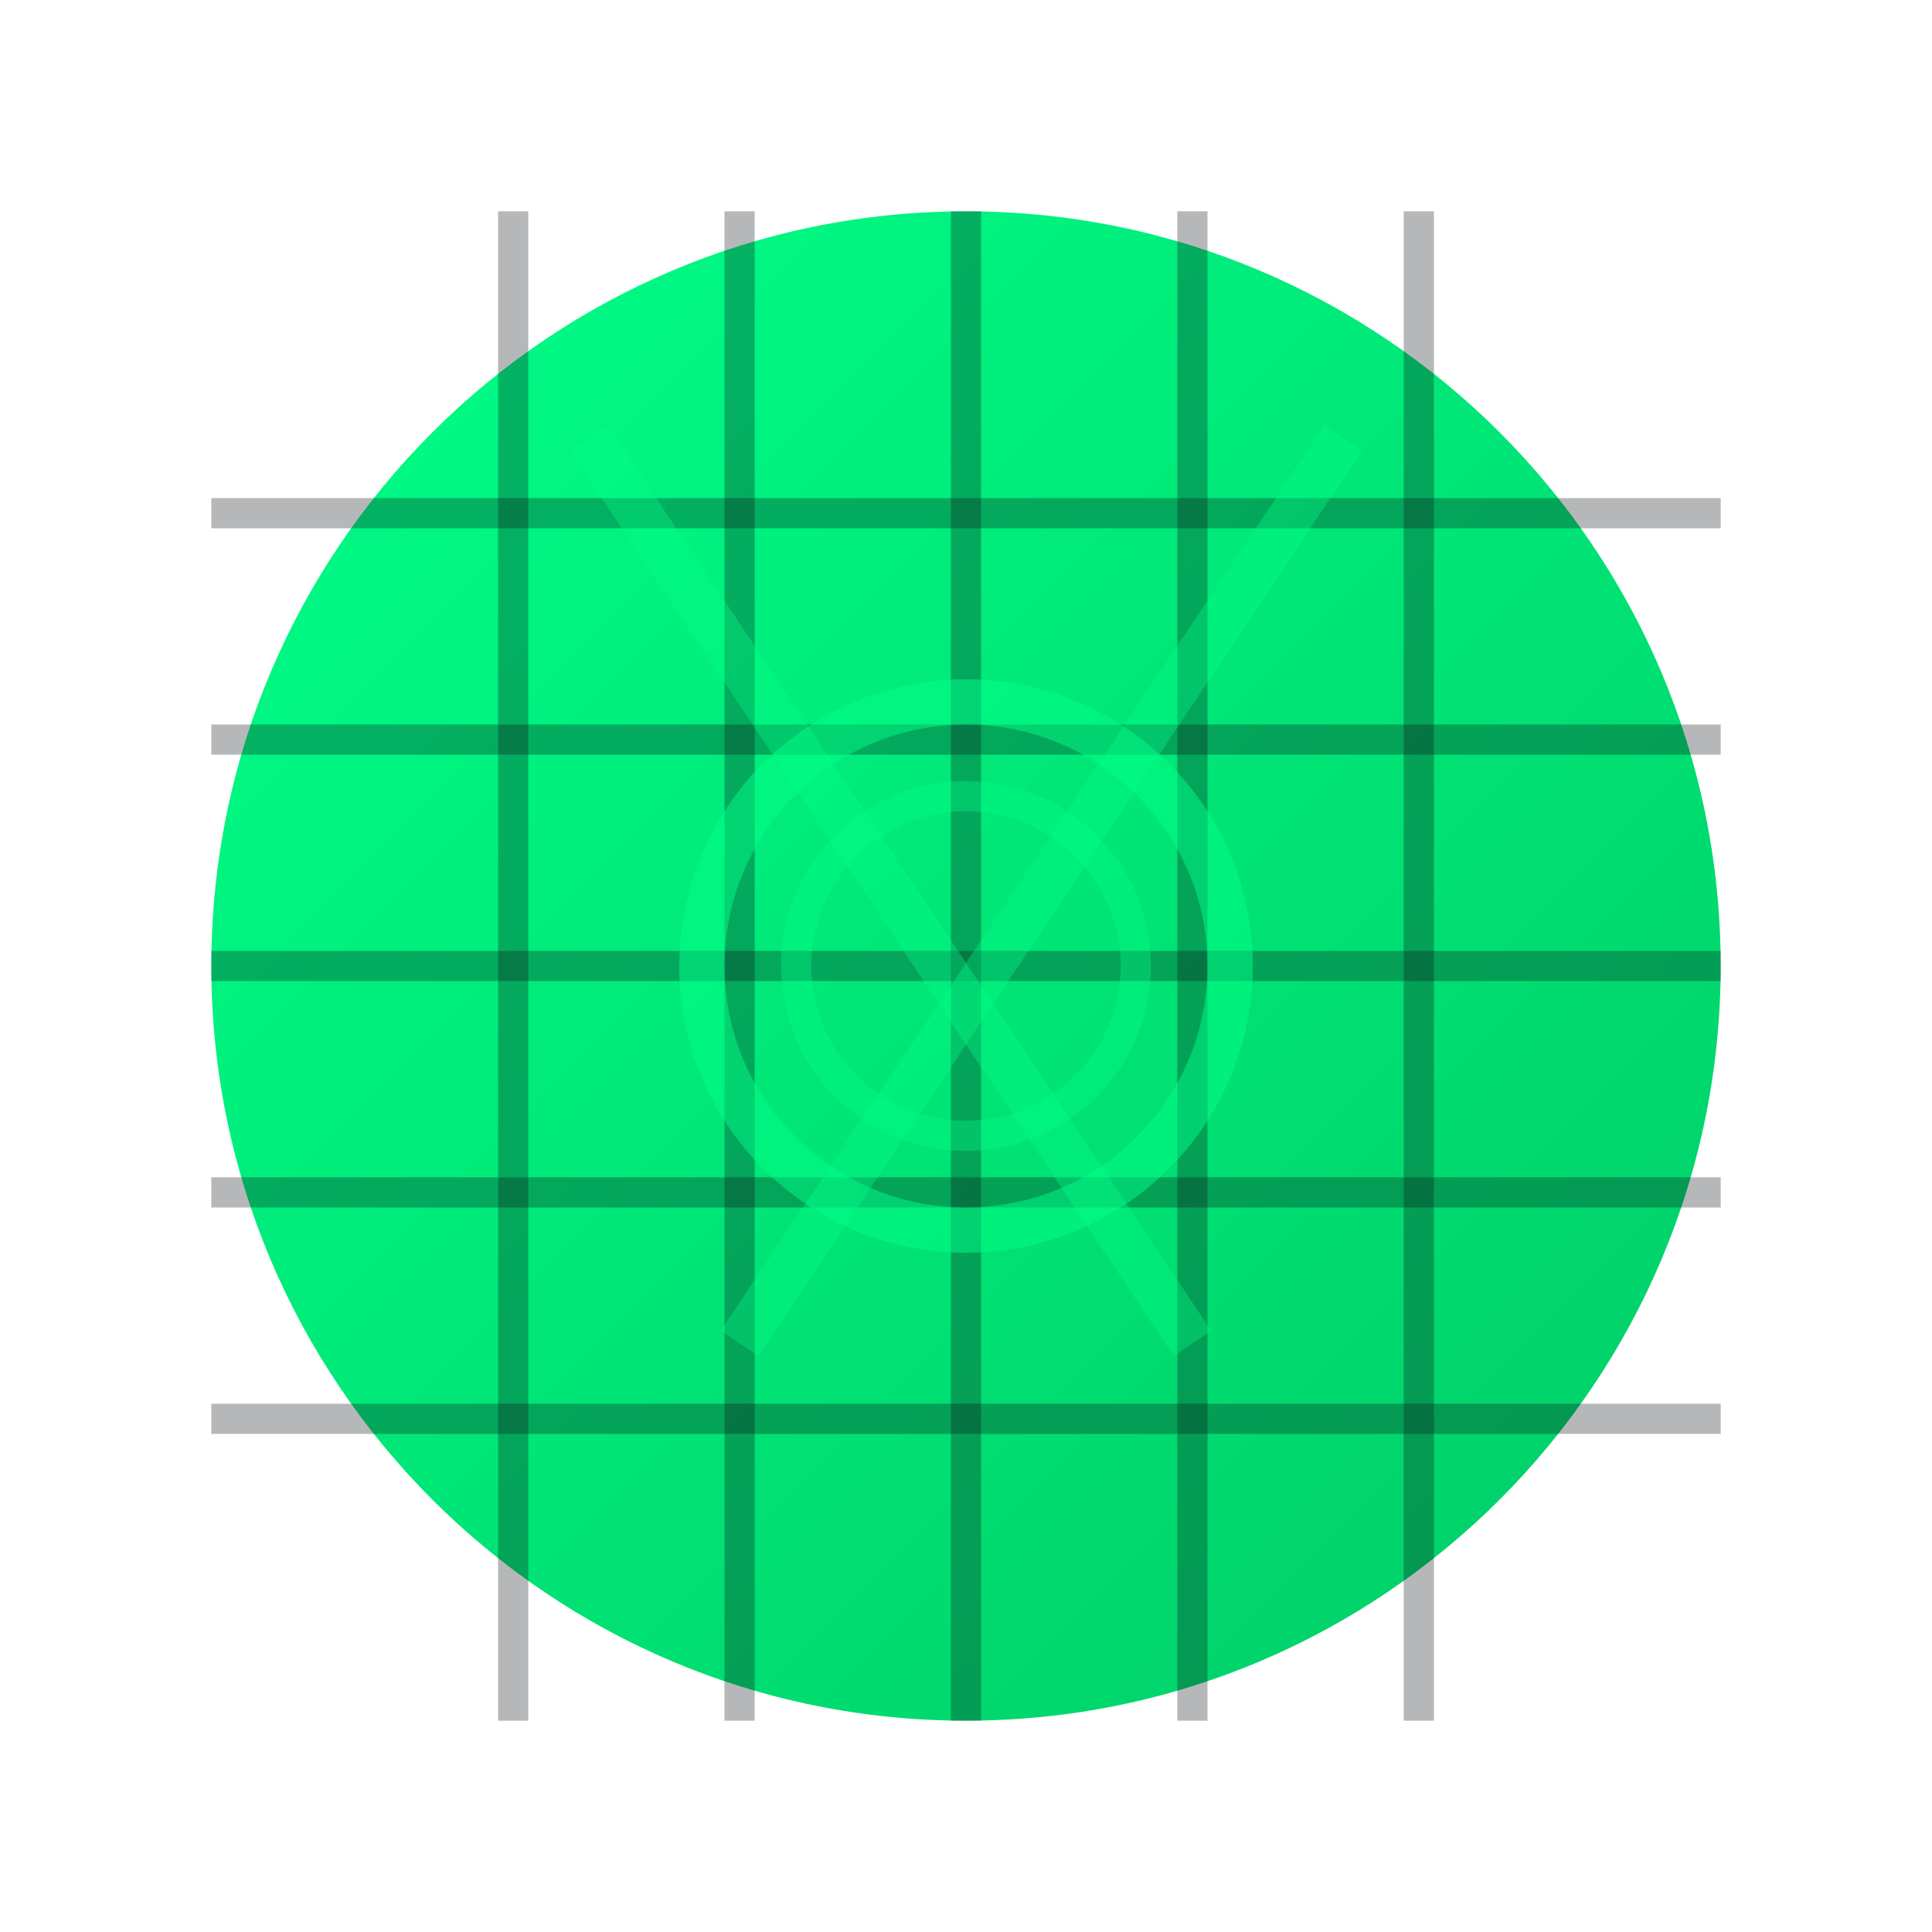
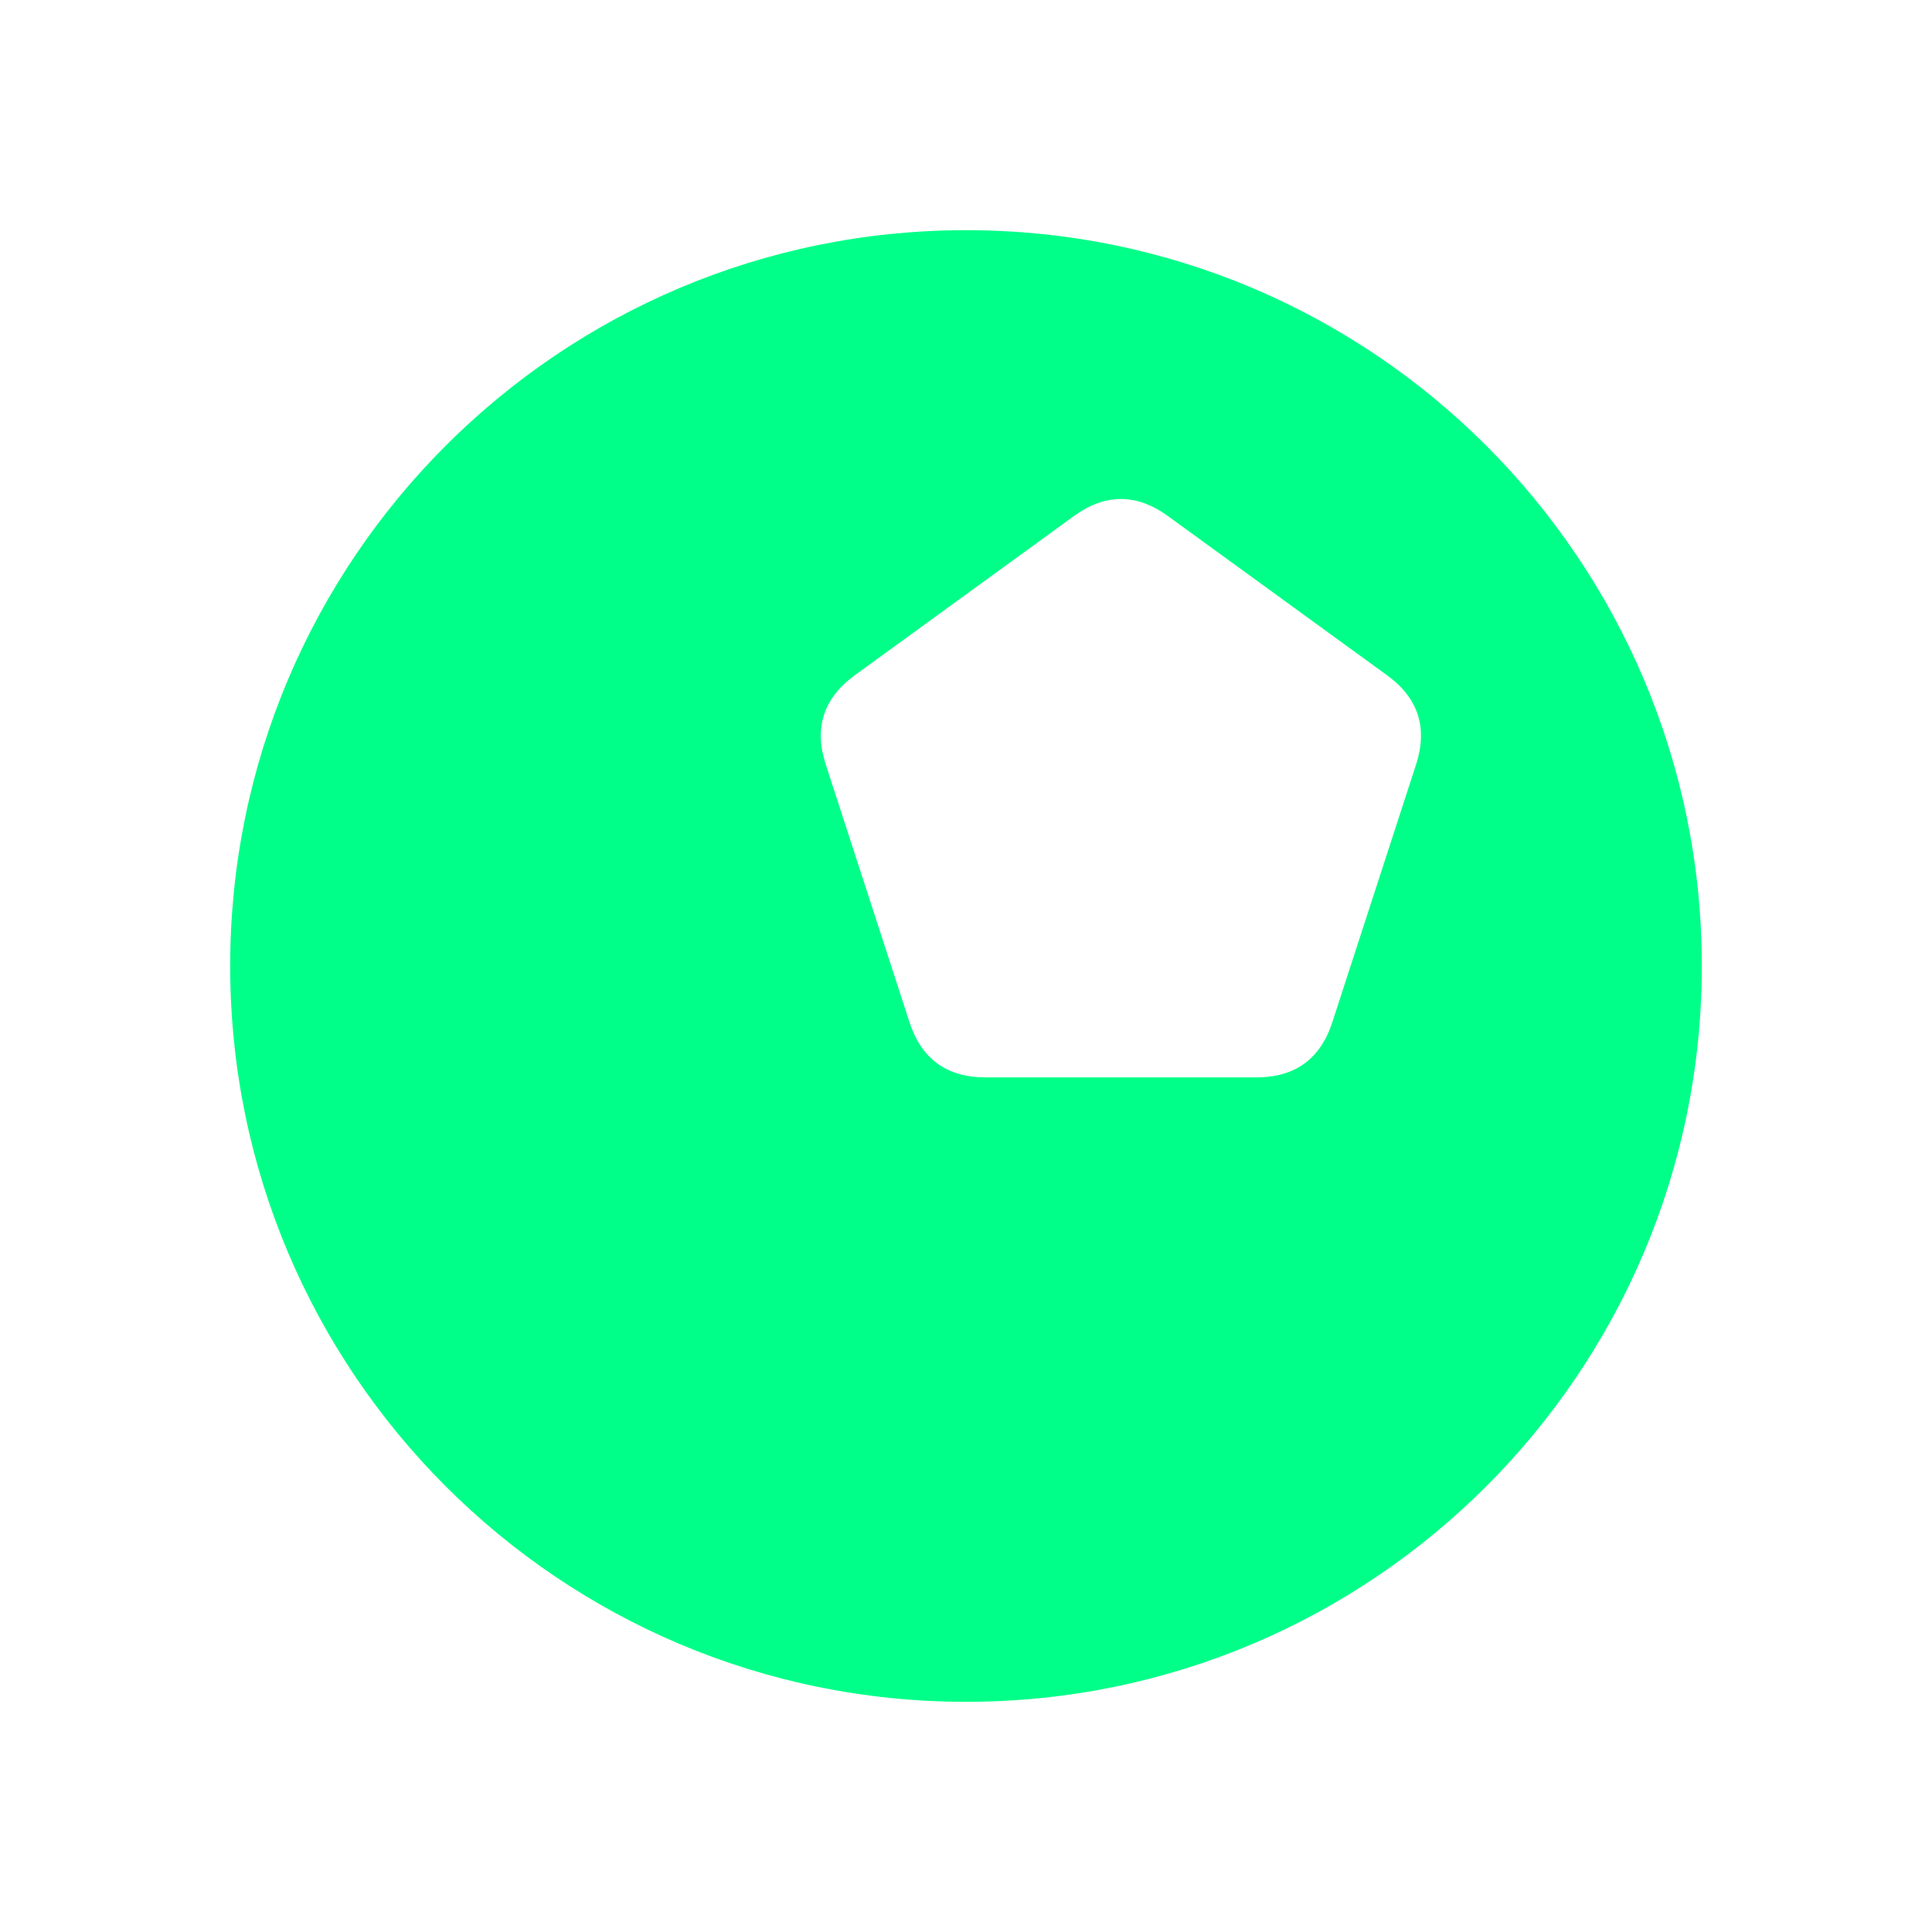
<svg xmlns="http://www.w3.org/2000/svg" viewBox="0 0 512 512">
-   <defs>
-     <linearGradient id="ballGradient" x1="0%" y1="0%" x2="100%" y2="100%">
-       <stop offset="0%" style="stop-color:#00ff88;stop-opacity:1" />
-       <stop offset="100%" style="stop-color:#00cc66;stop-opacity:1" />
-     </linearGradient>
-   </defs>
-   <g transform="translate(256, 256)">
-     <circle cx="0" cy="0" r="200" fill="url(#ballGradient)" stroke="none" />
-     <line x1="-200" y1="-120" x2="200" y2="-120" stroke="#0a0e14" stroke-width="8" opacity="0.3" />
-     <line x1="-200" y1="-60" x2="200" y2="-60" stroke="#0a0e14" stroke-width="8" opacity="0.3" />
-     <line x1="-200" y1="0" x2="200" y2="0" stroke="#0a0e14" stroke-width="8" opacity="0.3" />
-     <line x1="-200" y1="60" x2="200" y2="60" stroke="#0a0e14" stroke-width="8" opacity="0.3" />
-     <line x1="-200" y1="120" x2="200" y2="120" stroke="#0a0e14" stroke-width="8" opacity="0.3" />
-     <line x1="-120" y1="-200" x2="-120" y2="200" stroke="#0a0e14" stroke-width="8" opacity="0.3" />
-     <line x1="-60" y1="-200" x2="-60" y2="200" stroke="#0a0e14" stroke-width="8" opacity="0.3" />
-     <line x1="0" y1="-200" x2="0" y2="200" stroke="#0a0e14" stroke-width="8" opacity="0.3" />
-     <line x1="60" y1="-200" x2="60" y2="200" stroke="#0a0e14" stroke-width="8" opacity="0.3" />
-     <line x1="120" y1="-200" x2="120" y2="200" stroke="#0a0e14" stroke-width="8" opacity="0.3" />
-     <line x1="-100" y1="-140" x2="60" y2="100" stroke="#00ff88" stroke-width="12" opacity="0.35" />
-     <line x1="100" y1="-140" x2="-60" y2="100" stroke="#00ff88" stroke-width="12" opacity="0.35" />
-     <circle cx="0" cy="0" r="70" fill="none" stroke="#00ff88" stroke-width="12" opacity="0.5" />
-     <circle cx="0" cy="0" r="45" fill="none" stroke="#00ff88" stroke-width="8" opacity="0.35" />
-   </g>
+   <path fill-rule="evenodd" fill="#00ff88" d="     M 61.000 256.000 A 195.000 195.000 0 1 0 451.000 256.000 A 195.000 195.000 0 1 0 61.000 256.000 Z     M 284.598 136.759 Q 297.053 127.711 309.507 136.759 L 367.565 178.941 Q 380.020 187.990 375.263 202.631 L 353.086 270.882 Q 348.329 285.523 332.934 285.523 L 261.171 285.523 Q 245.776 285.523 241.019 270.882 L 218.843 202.631 Q 214.085 187.990 226.540 178.941 Z   " />
</svg>
